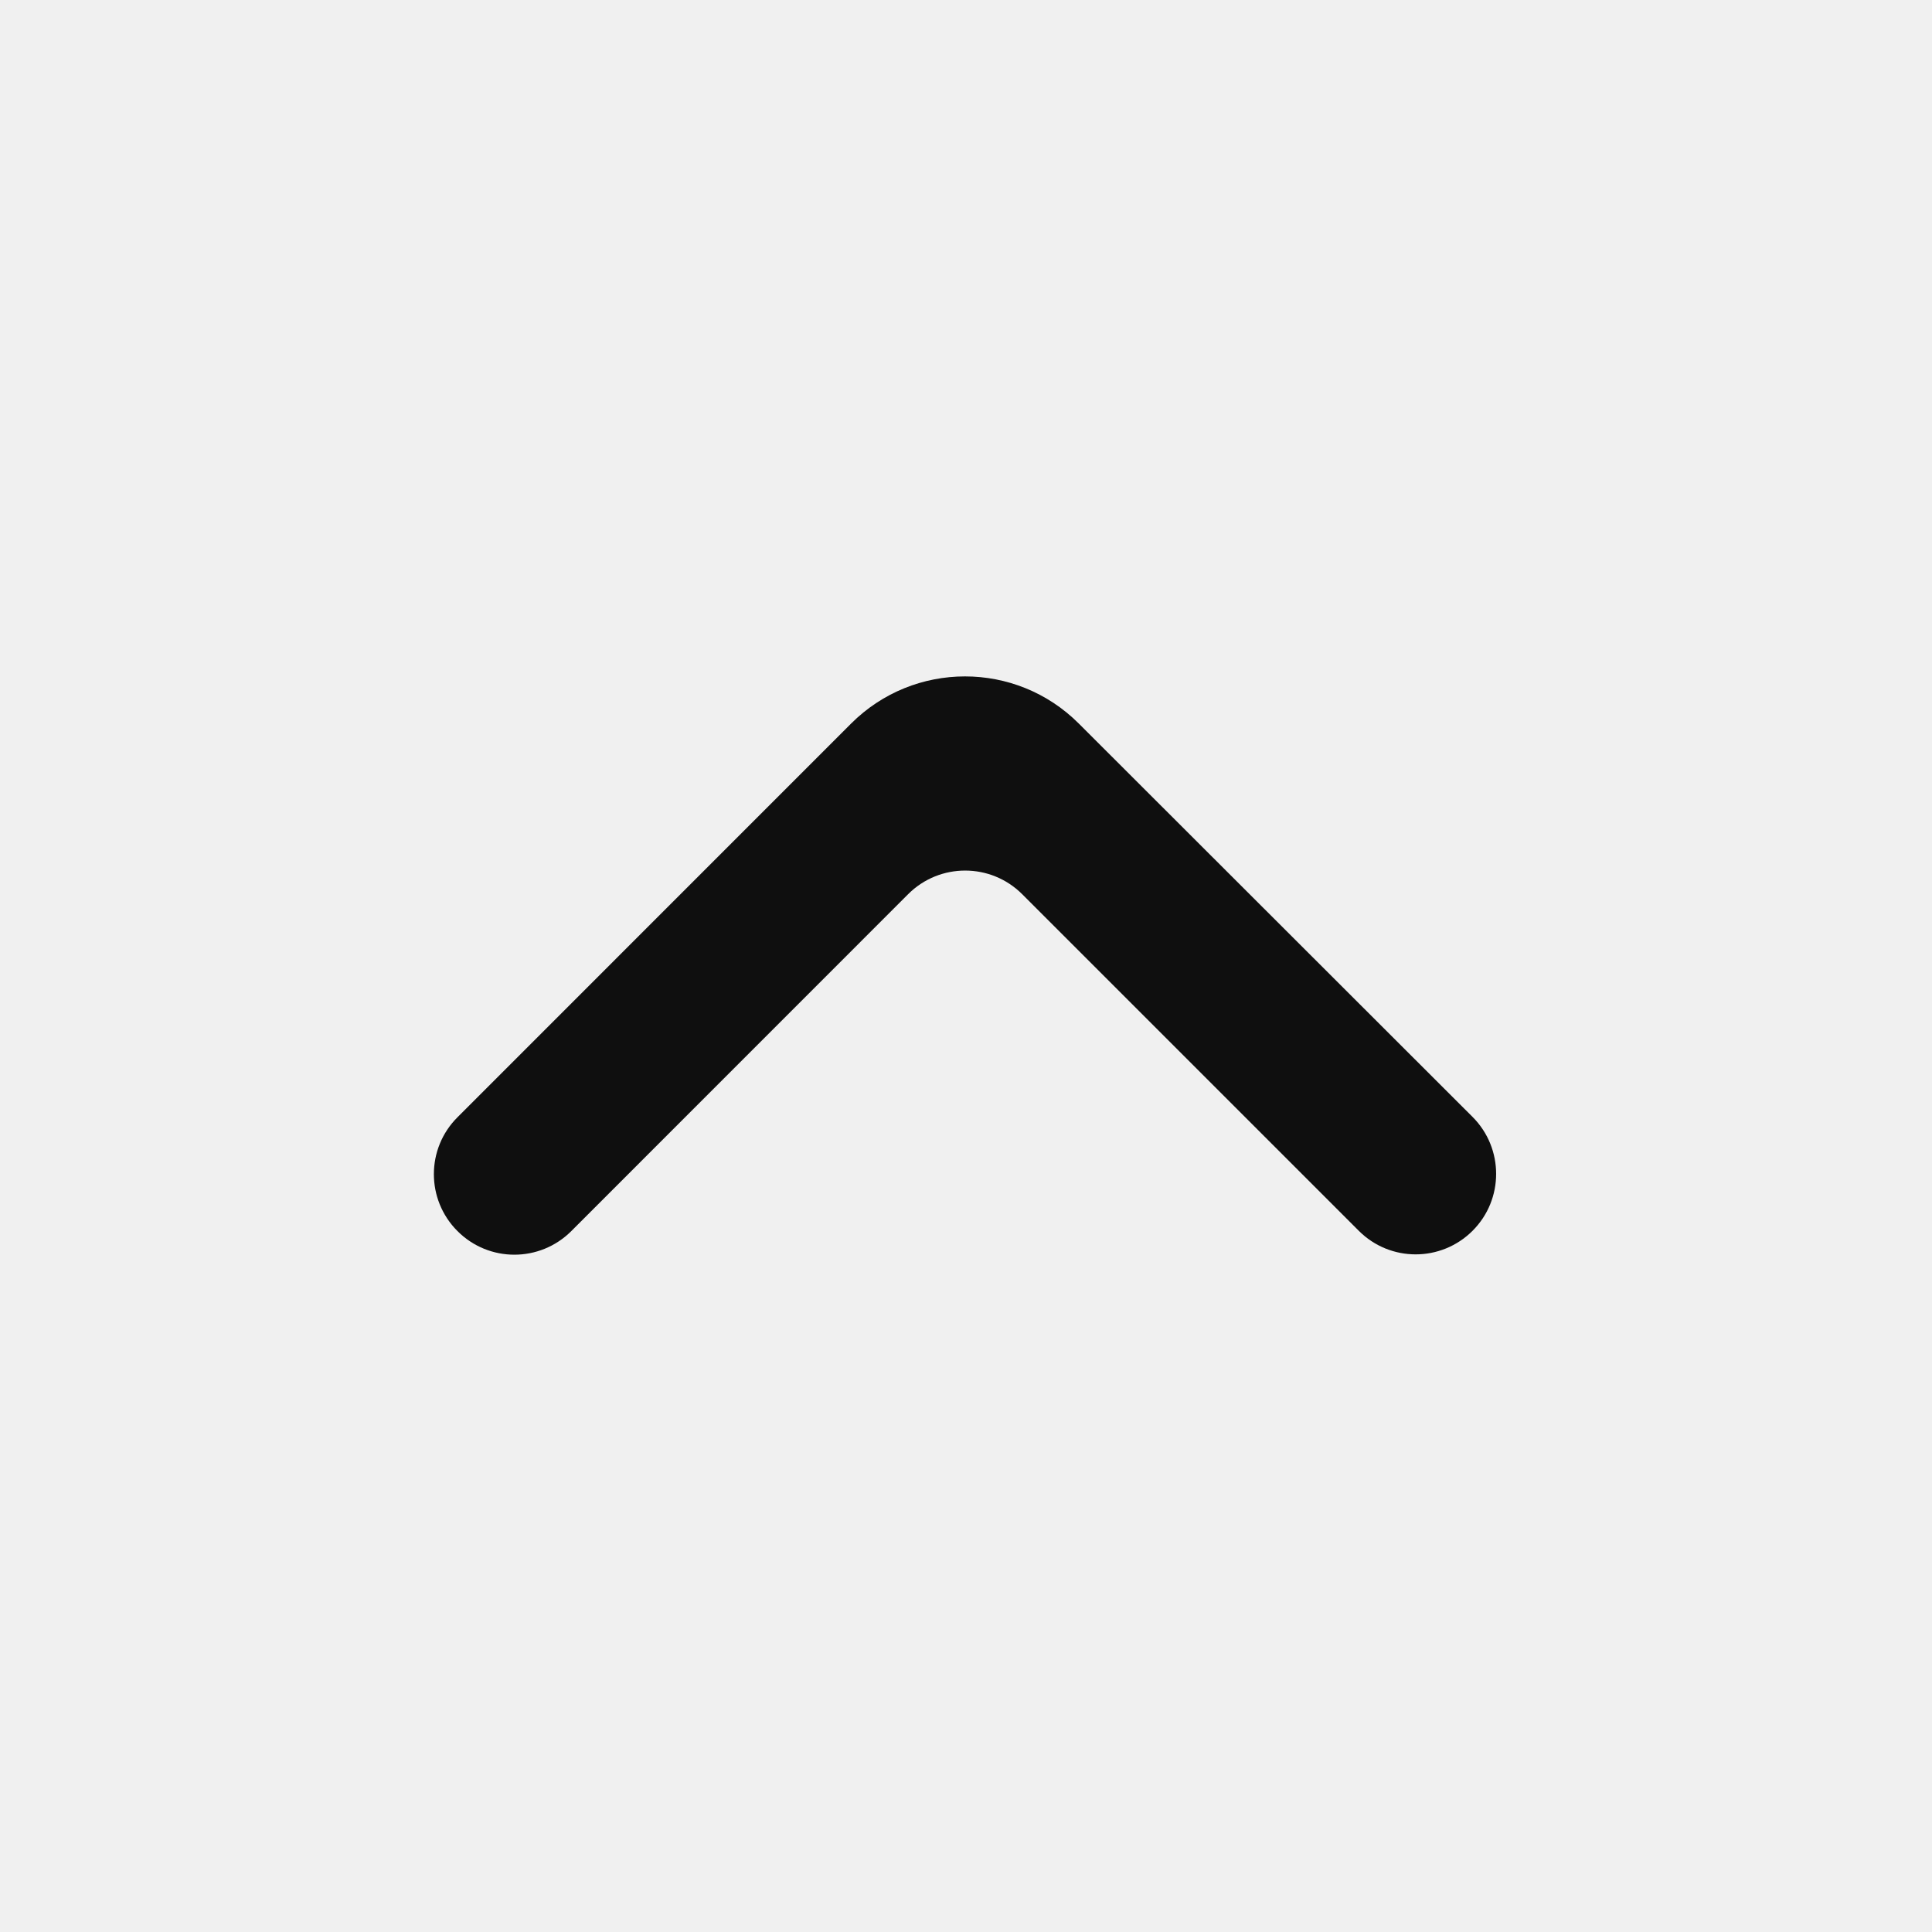
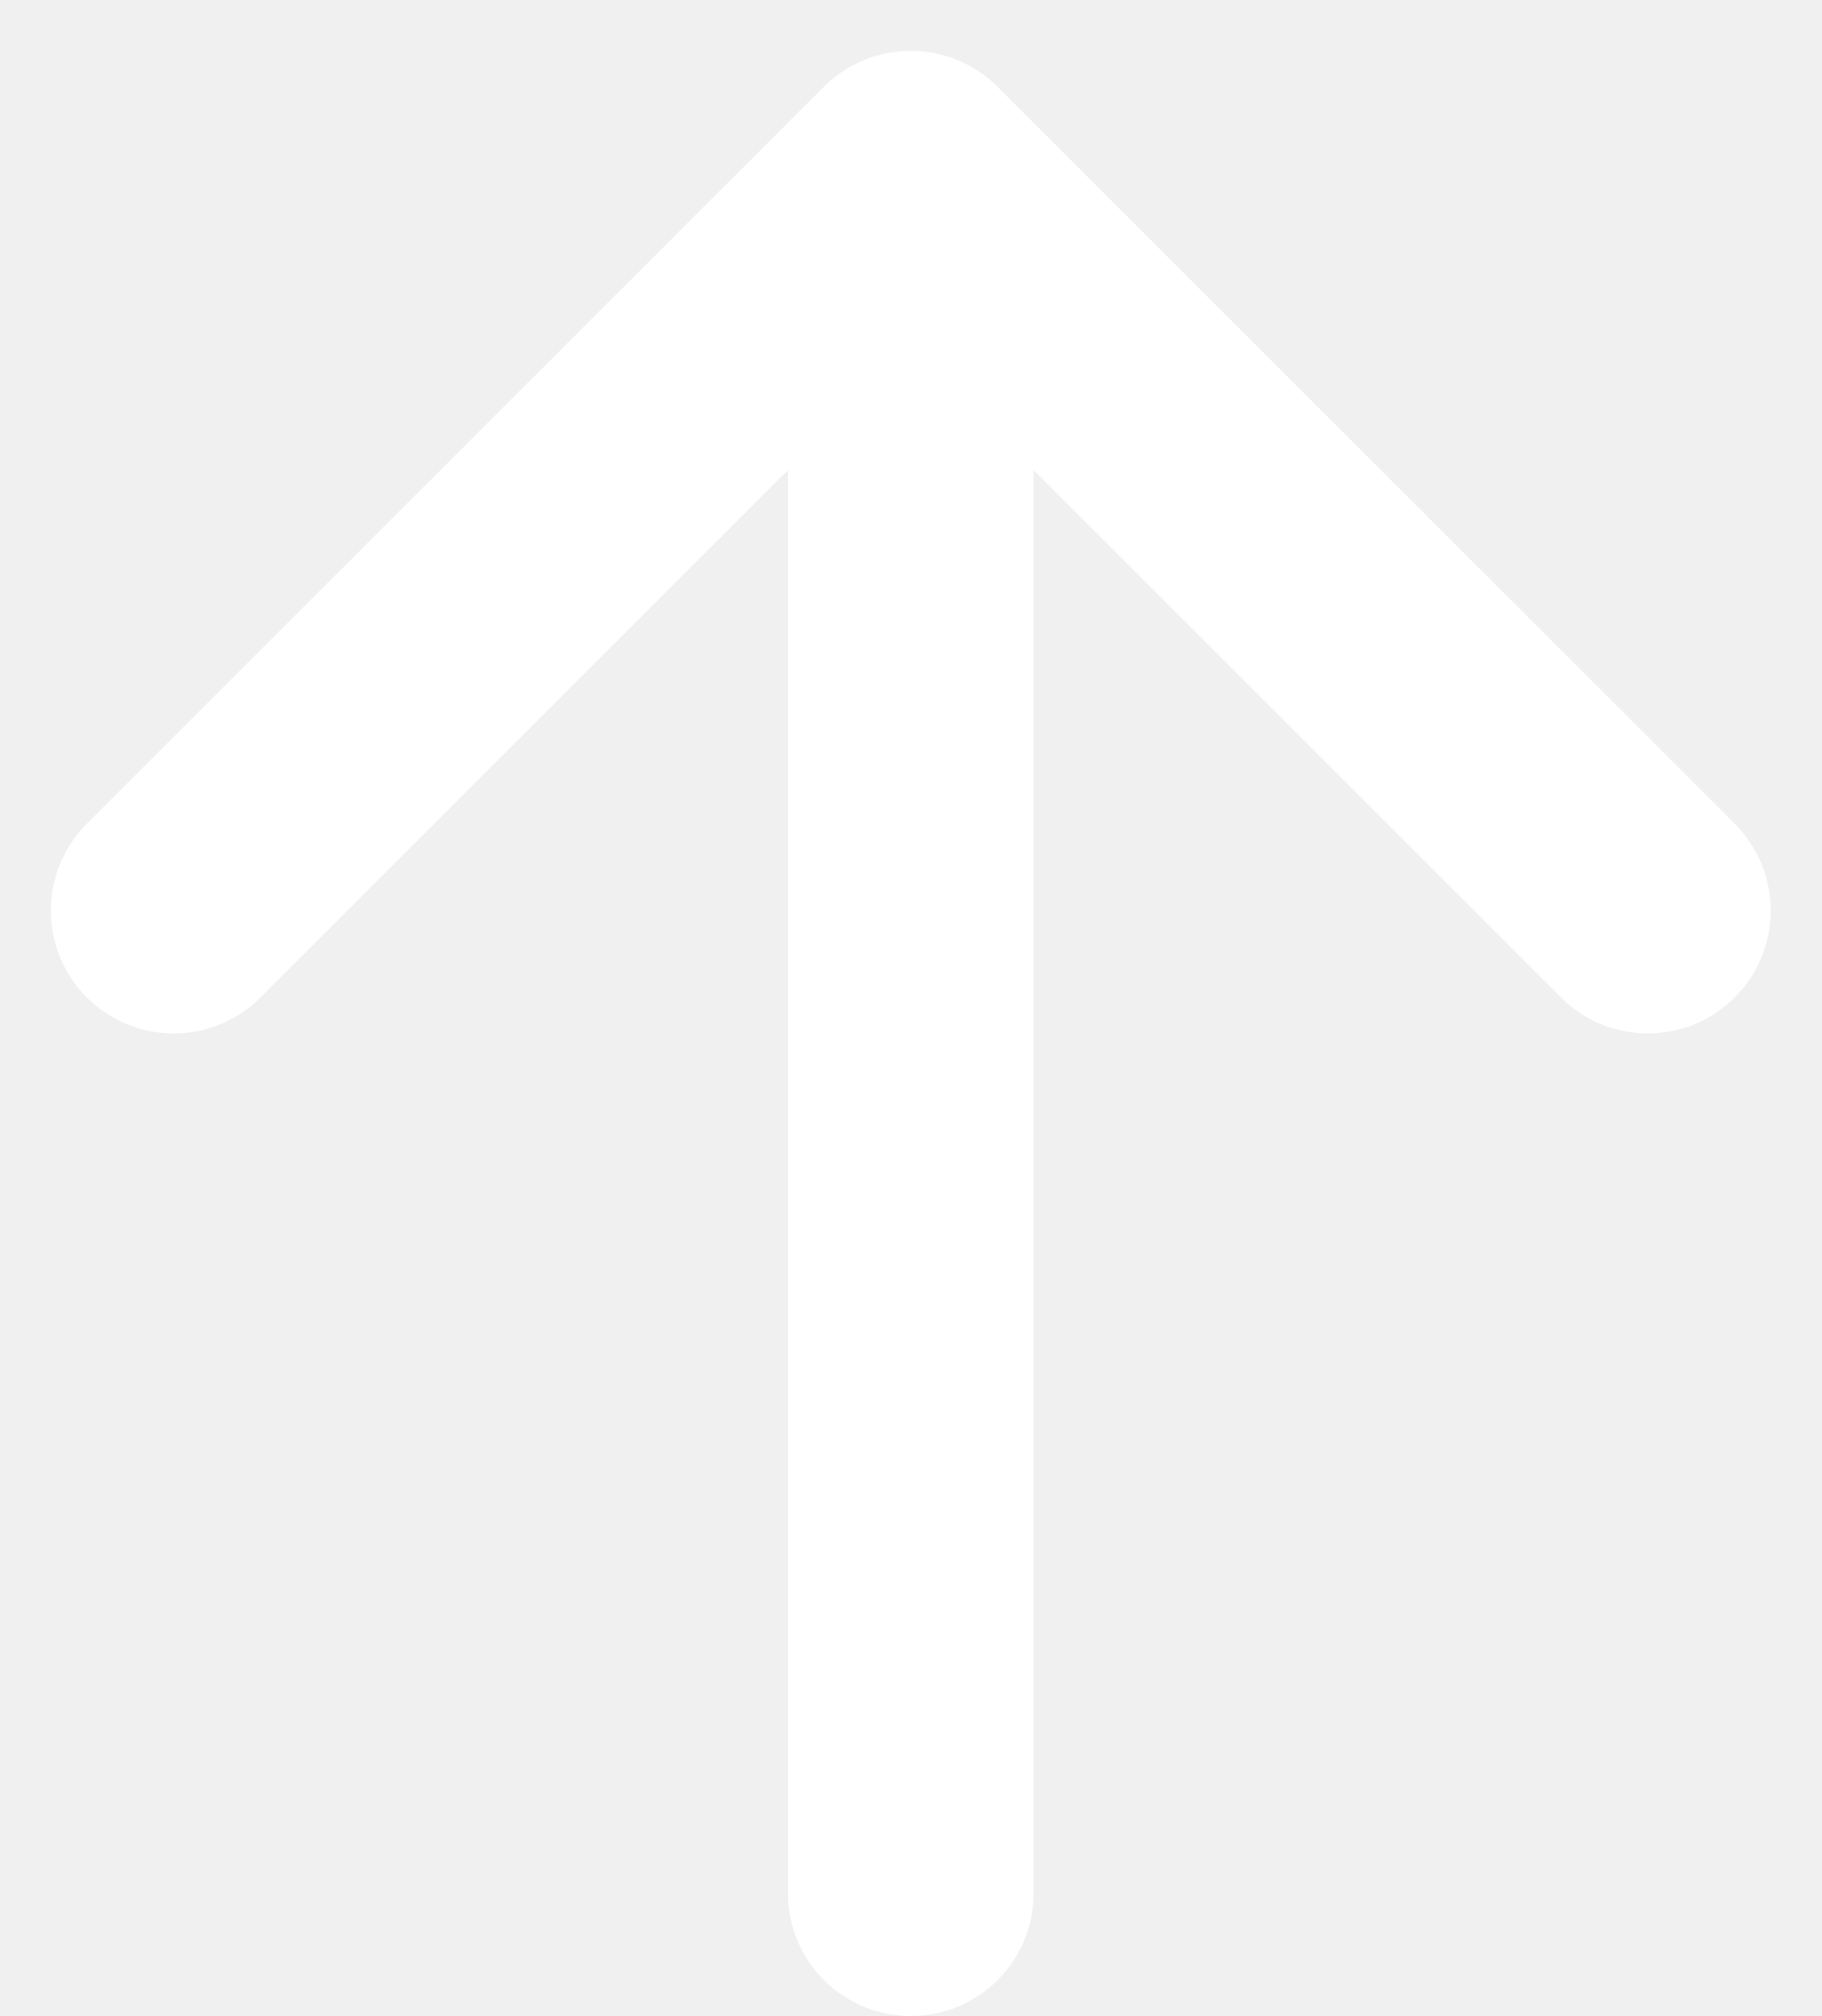
- <svg xmlns="http://www.w3.org/2000/svg" width="800px" height="800px" viewBox="0 0 24 24" fill="none">
-   <path d="M18.293 15.289C18.683 14.899 18.683 14.266 18.293 13.875L13.401 8.988C12.62 8.207 11.354 8.208 10.573 8.988L5.683 13.879C5.292 14.269 5.292 14.902 5.683 15.293C6.073 15.684 6.706 15.684 7.097 15.293L11.282 11.107C11.673 10.717 12.306 10.717 12.697 11.107L16.879 15.289C17.269 15.68 17.902 15.68 18.293 15.289Z" fill="#0F0F0F" />
+ <svg xmlns="http://www.w3.org/2000/svg" width="14.828" height="16.414" viewBox="0 0 14.828 16.414">
+   <path id="arrow-up" d="M12,5V19M12,5,6,11m6-6,6,6" transform="translate(-4.586 -3.586)" fill="none" stroke="#fff" stroke-linecap="round" stroke-linejoin="round" stroke-width="2" />
</svg>
